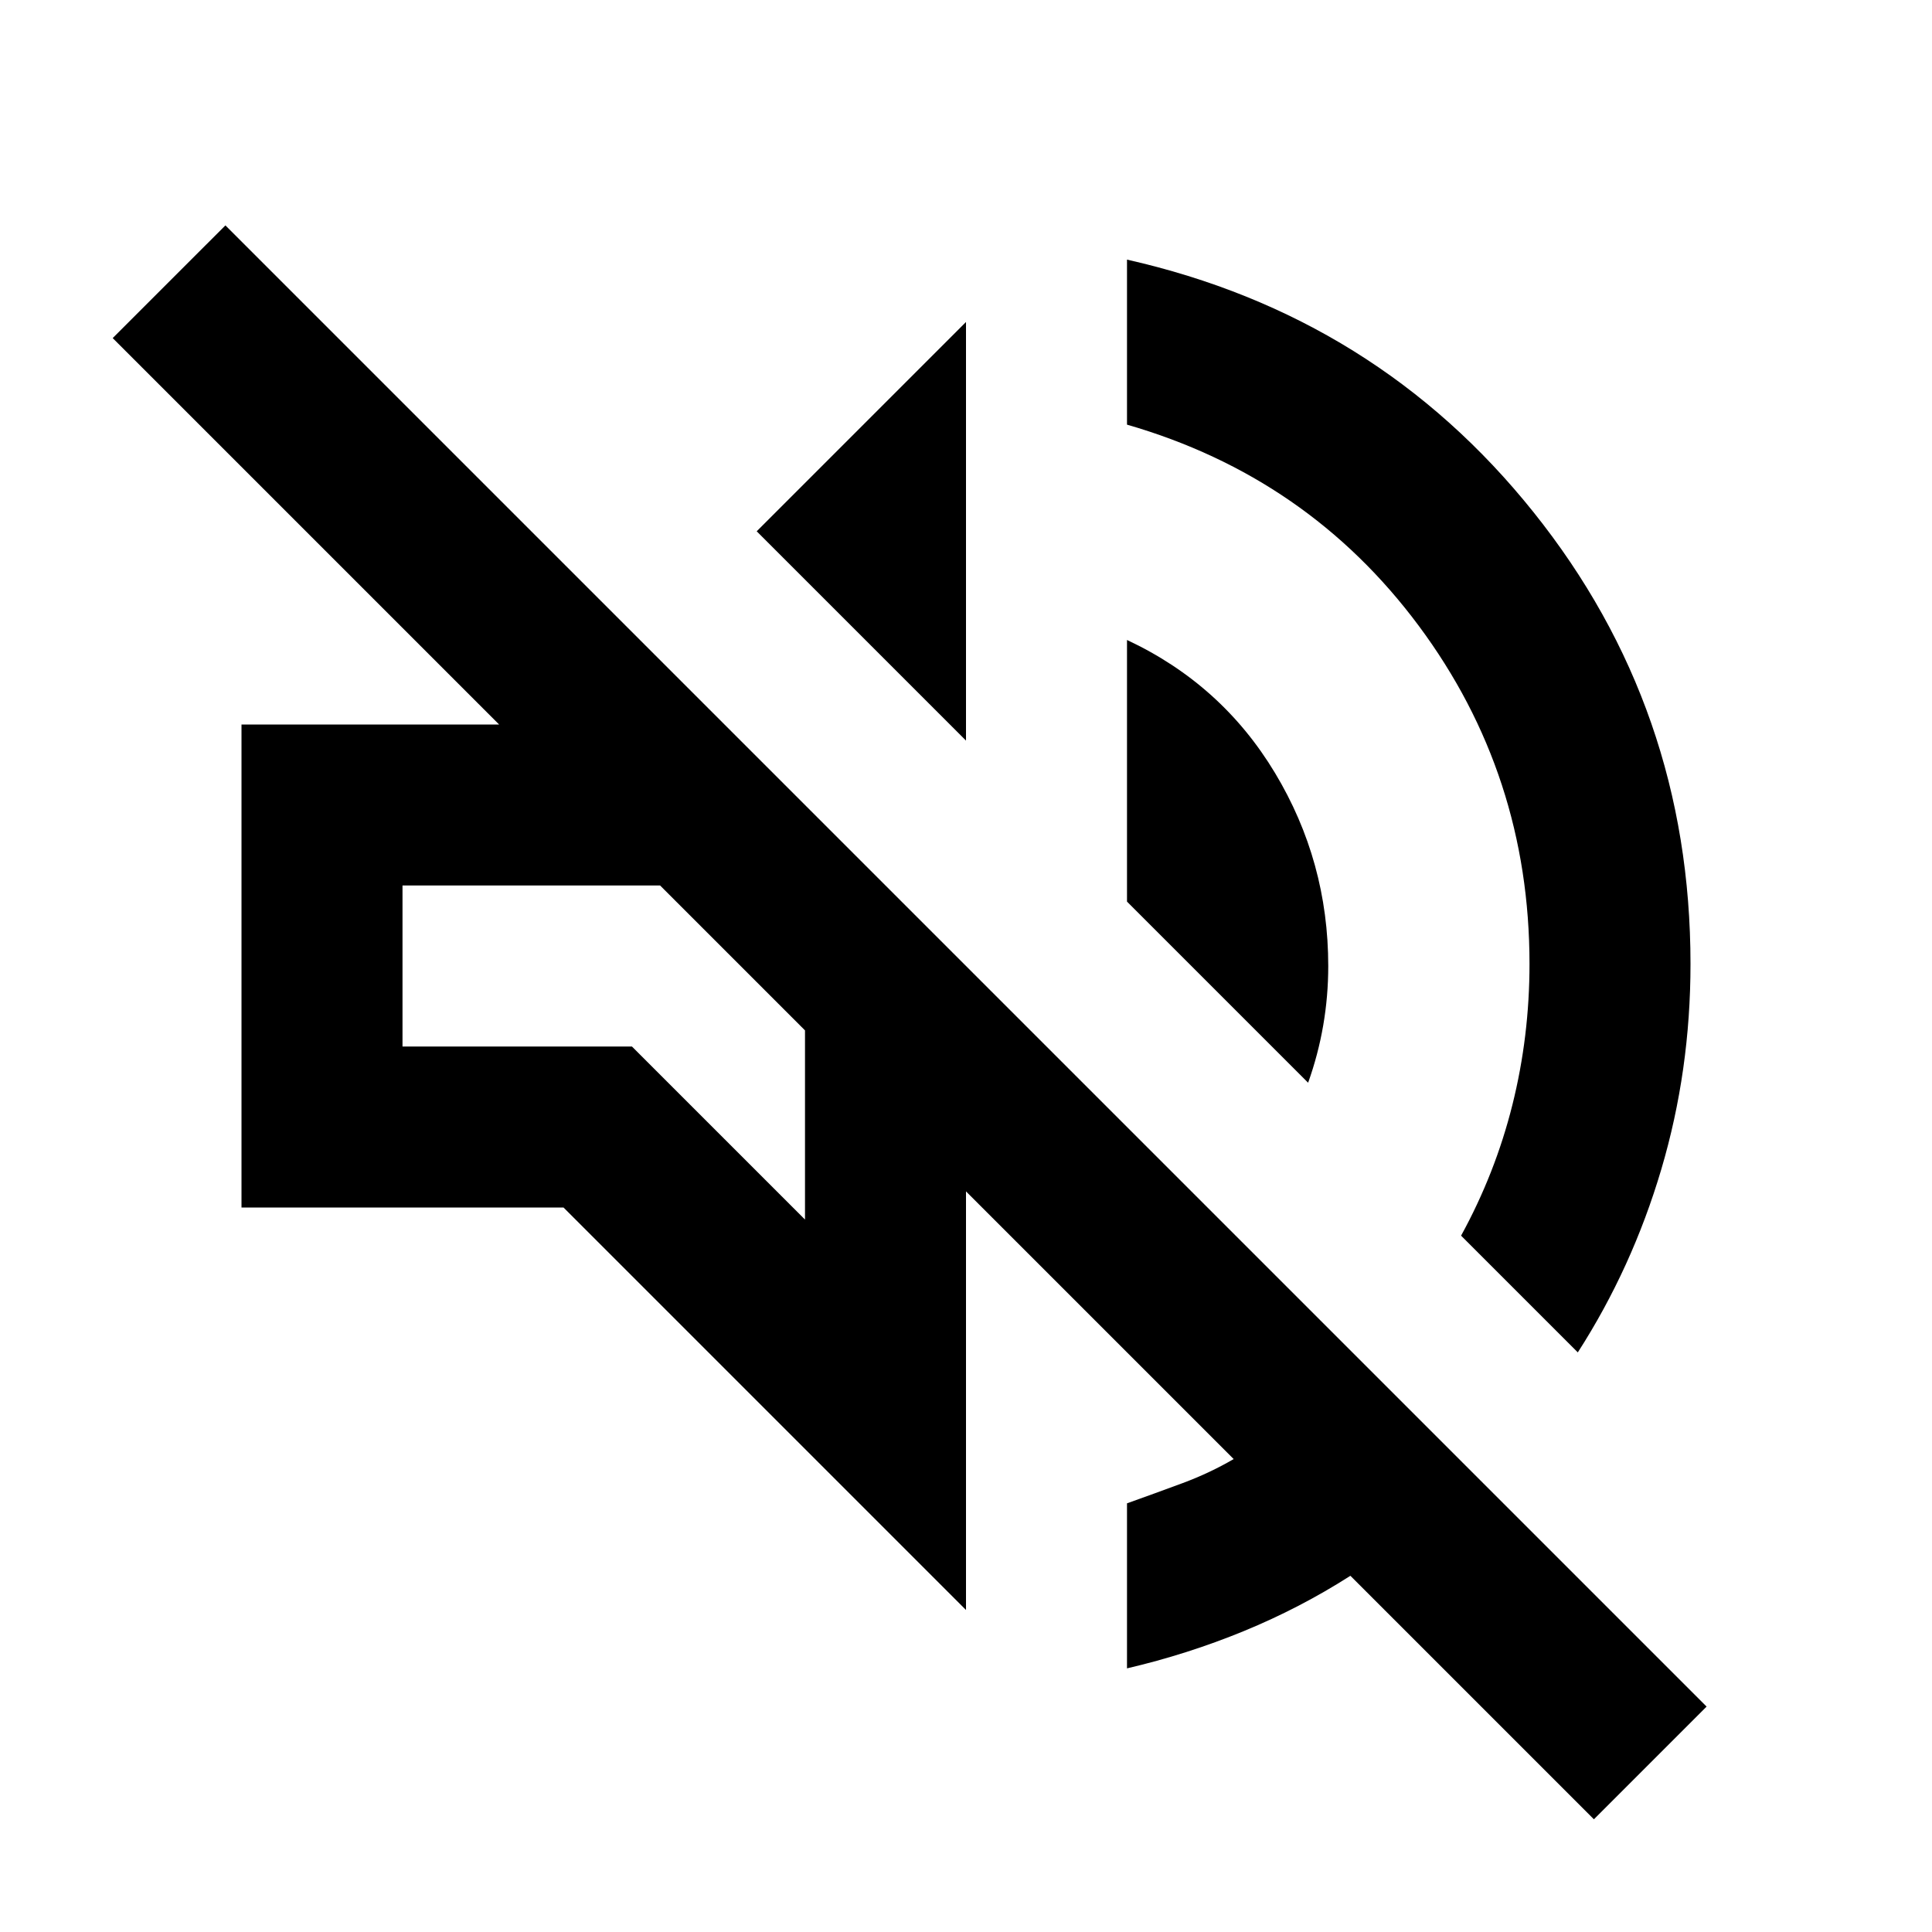
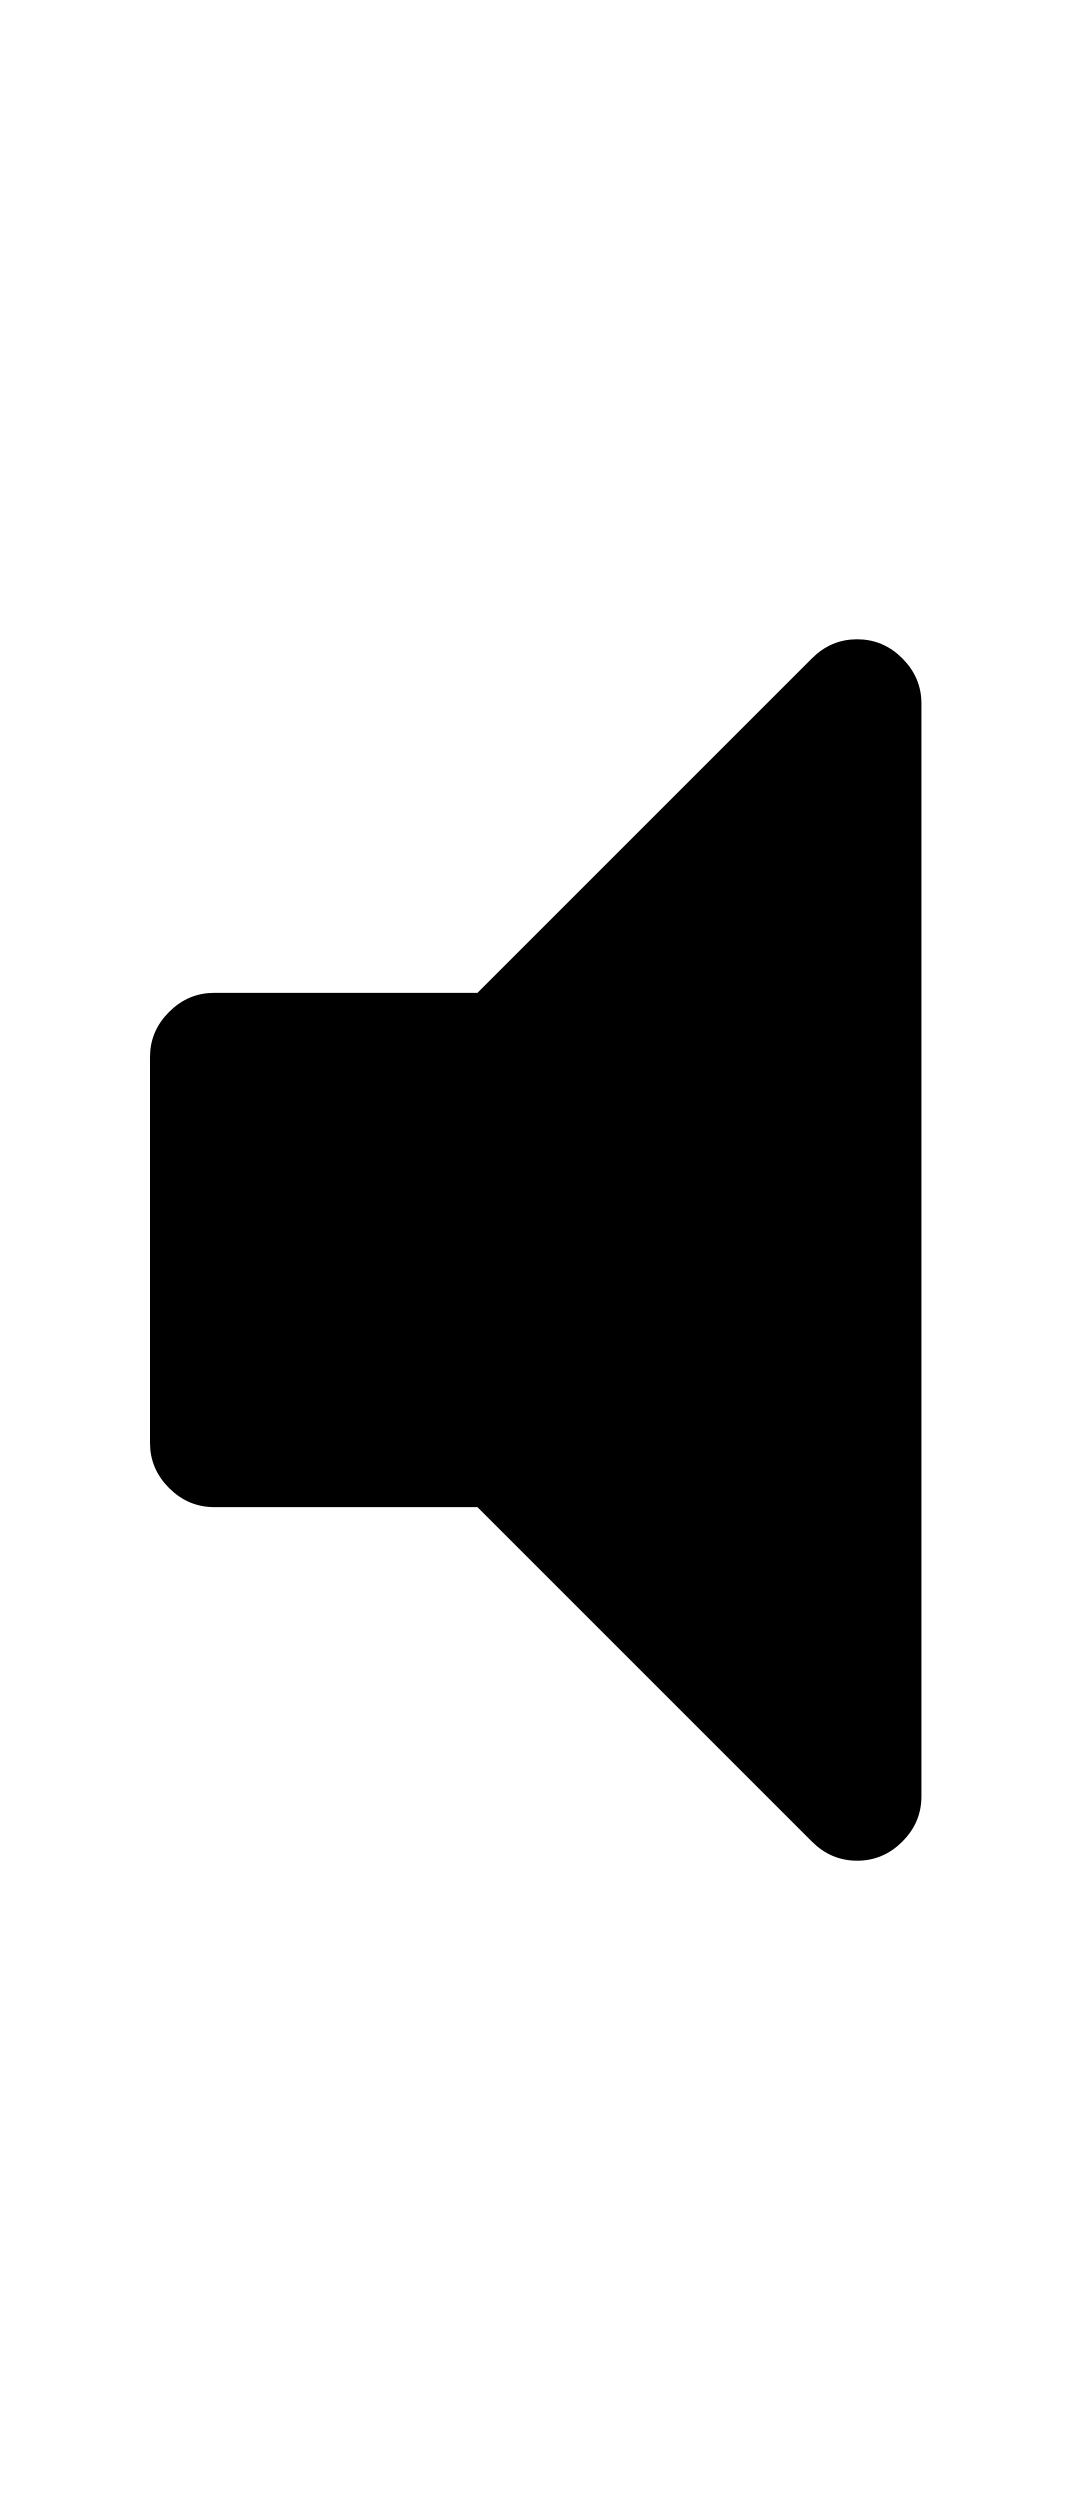
- <svg xmlns="http://www.w3.org/2000/svg" height="24" viewBox="0 -960 960 960" width="24">
-   <path d="M792-56 671-177q-25 16-53 27.5T560-131v-82q14-5 27.5-10t25.5-12L480-368v208L280-360H120v-240h128L56-792l56-56 736 736-56 56Zm-8-232-58-58q17-31 25.5-65t8.5-70q0-94-55-168T560-749v-82q124 28 202 125.5T840-481q0 53-14.5 102T784-288ZM650-422l-90-90v-130q47 22 73.5 66t26.5 96q0 15-2.5 29.5T650-422ZM480-592 376-696l104-104v208Zm-80 238v-94l-72-72H200v80h114l86 86Zm-36-130Z" />
+ <svg xmlns="http://www.w3.org/2000/svg" viewBox="-149.33 -348.44 1066.67 2488.89">
+   <path transform="matrix(1 0 0 -1 0 1536)" d="M768 1184V96Q768 70 749.0 51.0Q730 32 704.0 32.0Q678 32 659 51L326 384H64Q38 384 19.0 403.0Q0 422 0 448V832Q0 858 19.0 877.0Q38 896 64 896H326L659 1229Q678 1248 704.0 1248.0Q730 1248 749.0 1229.0Q768 1210 768 1184Z" />
</svg>
